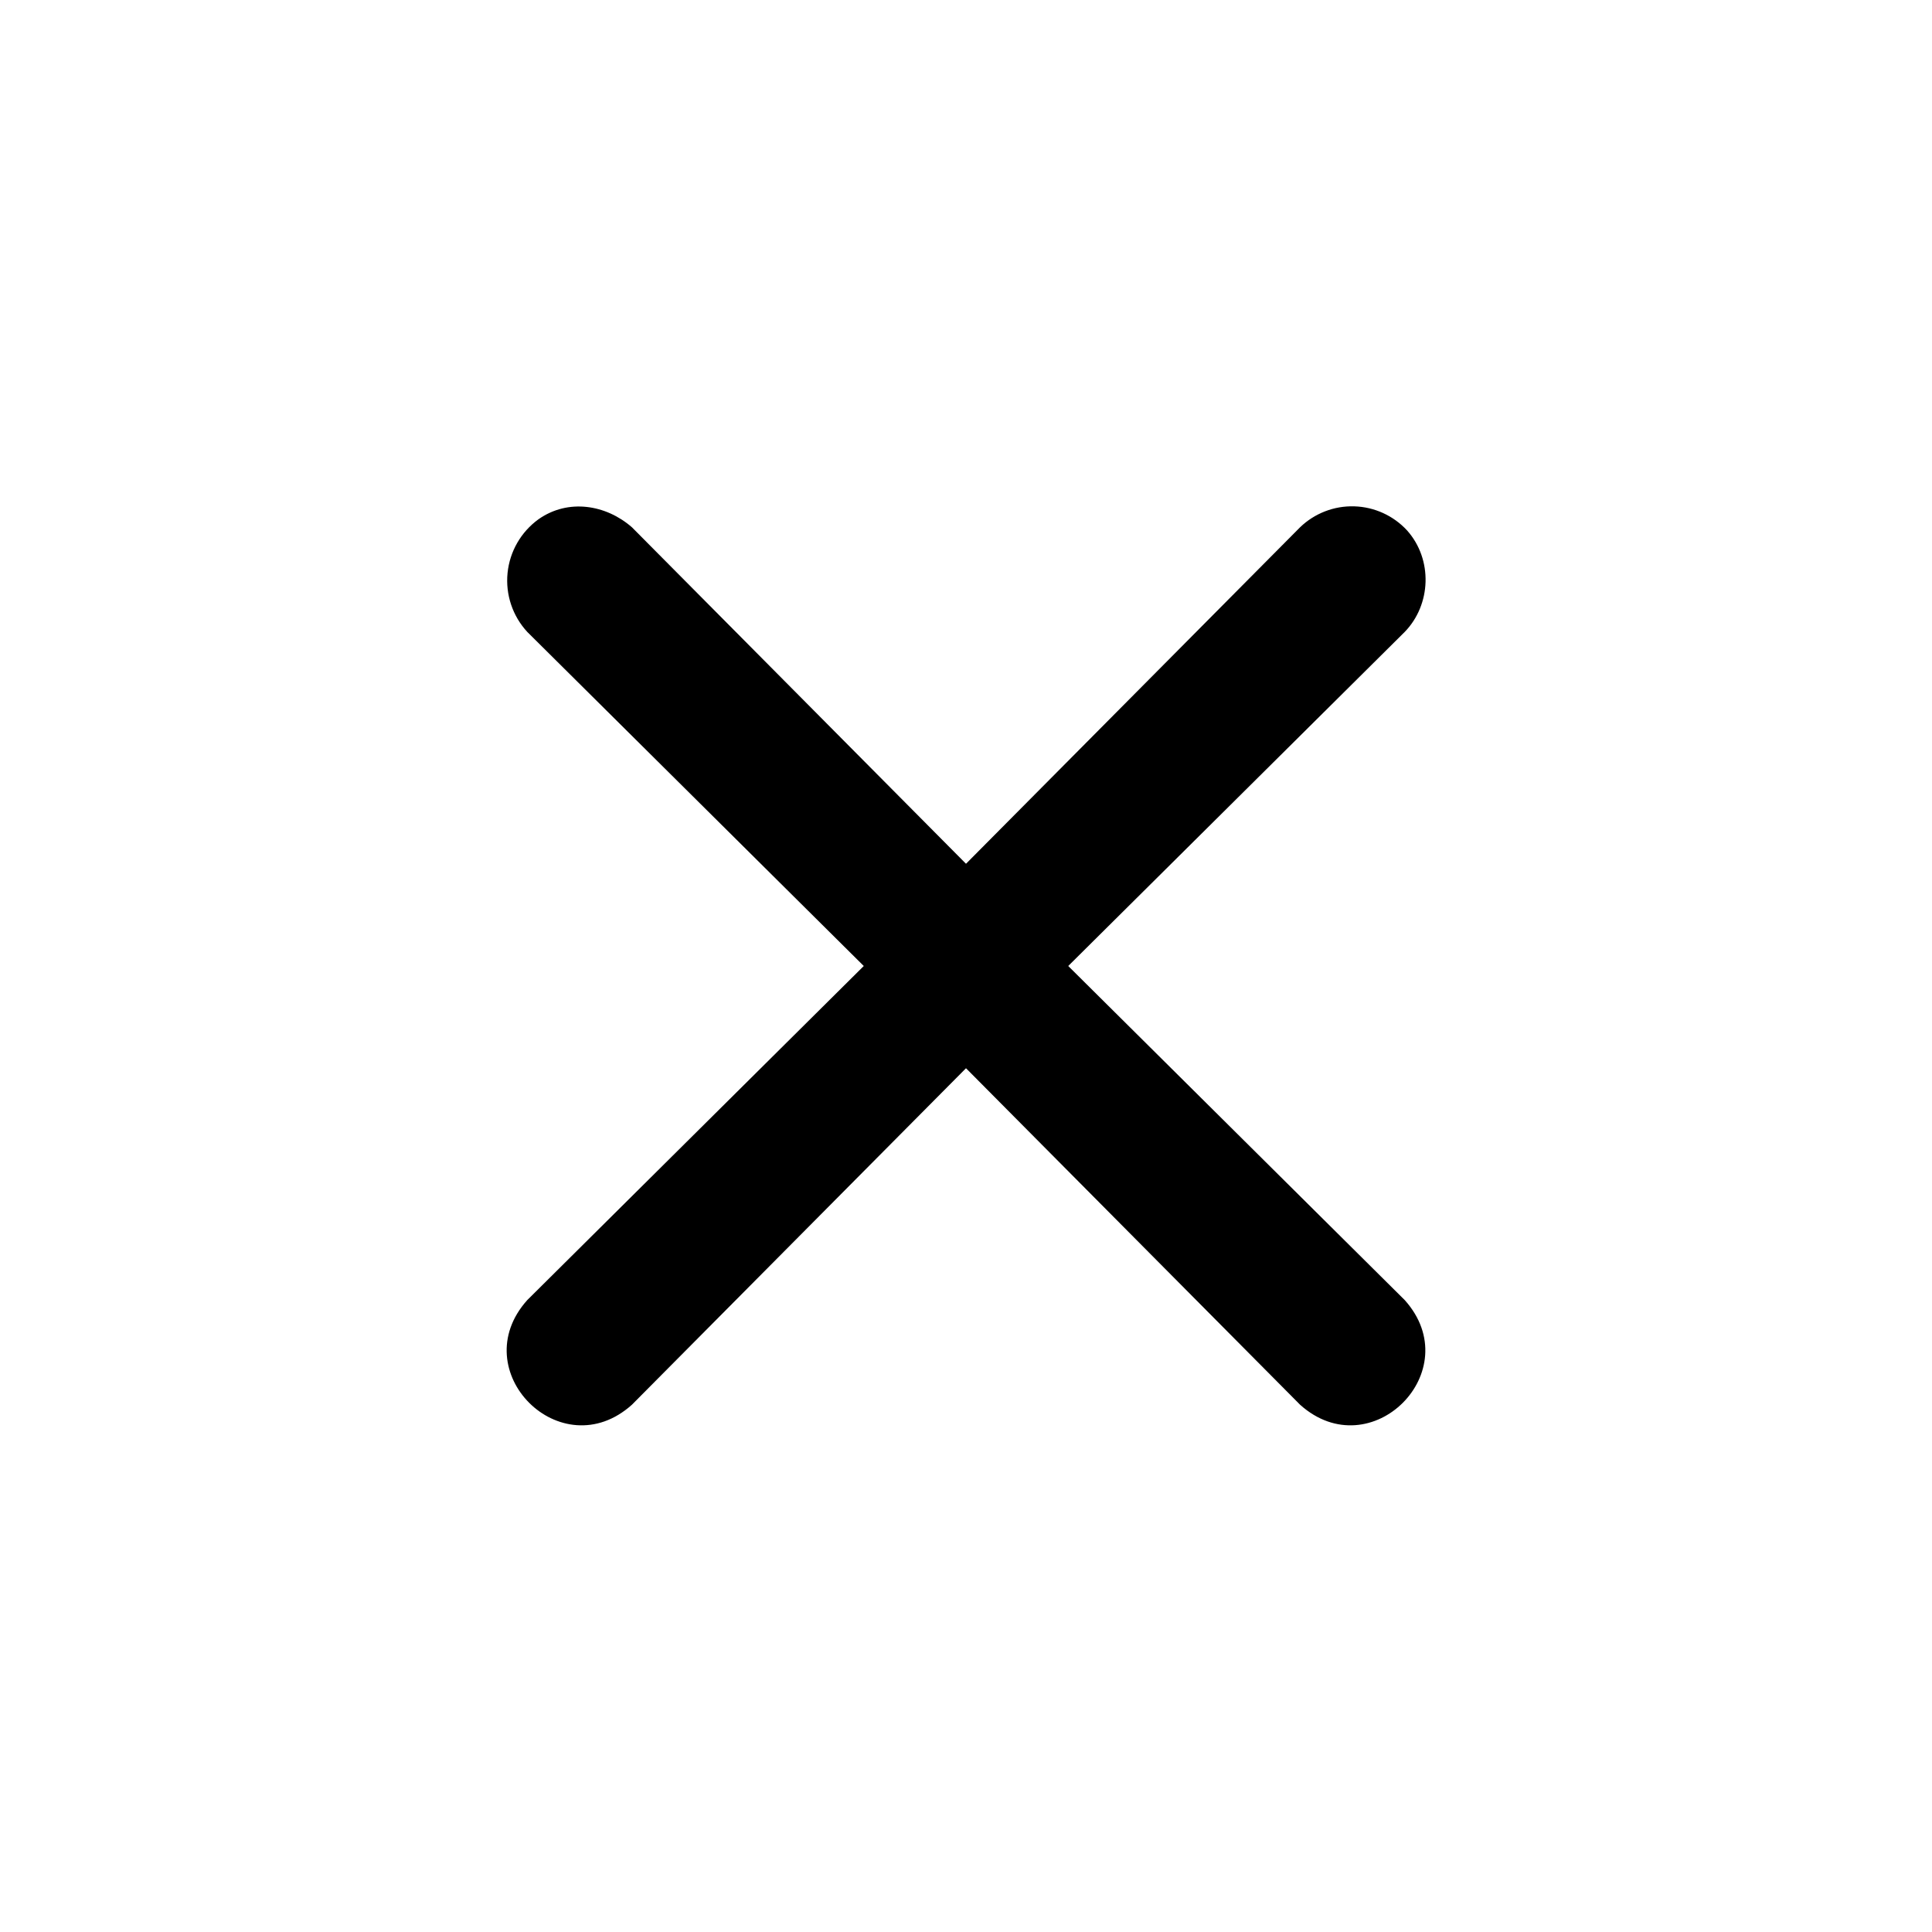
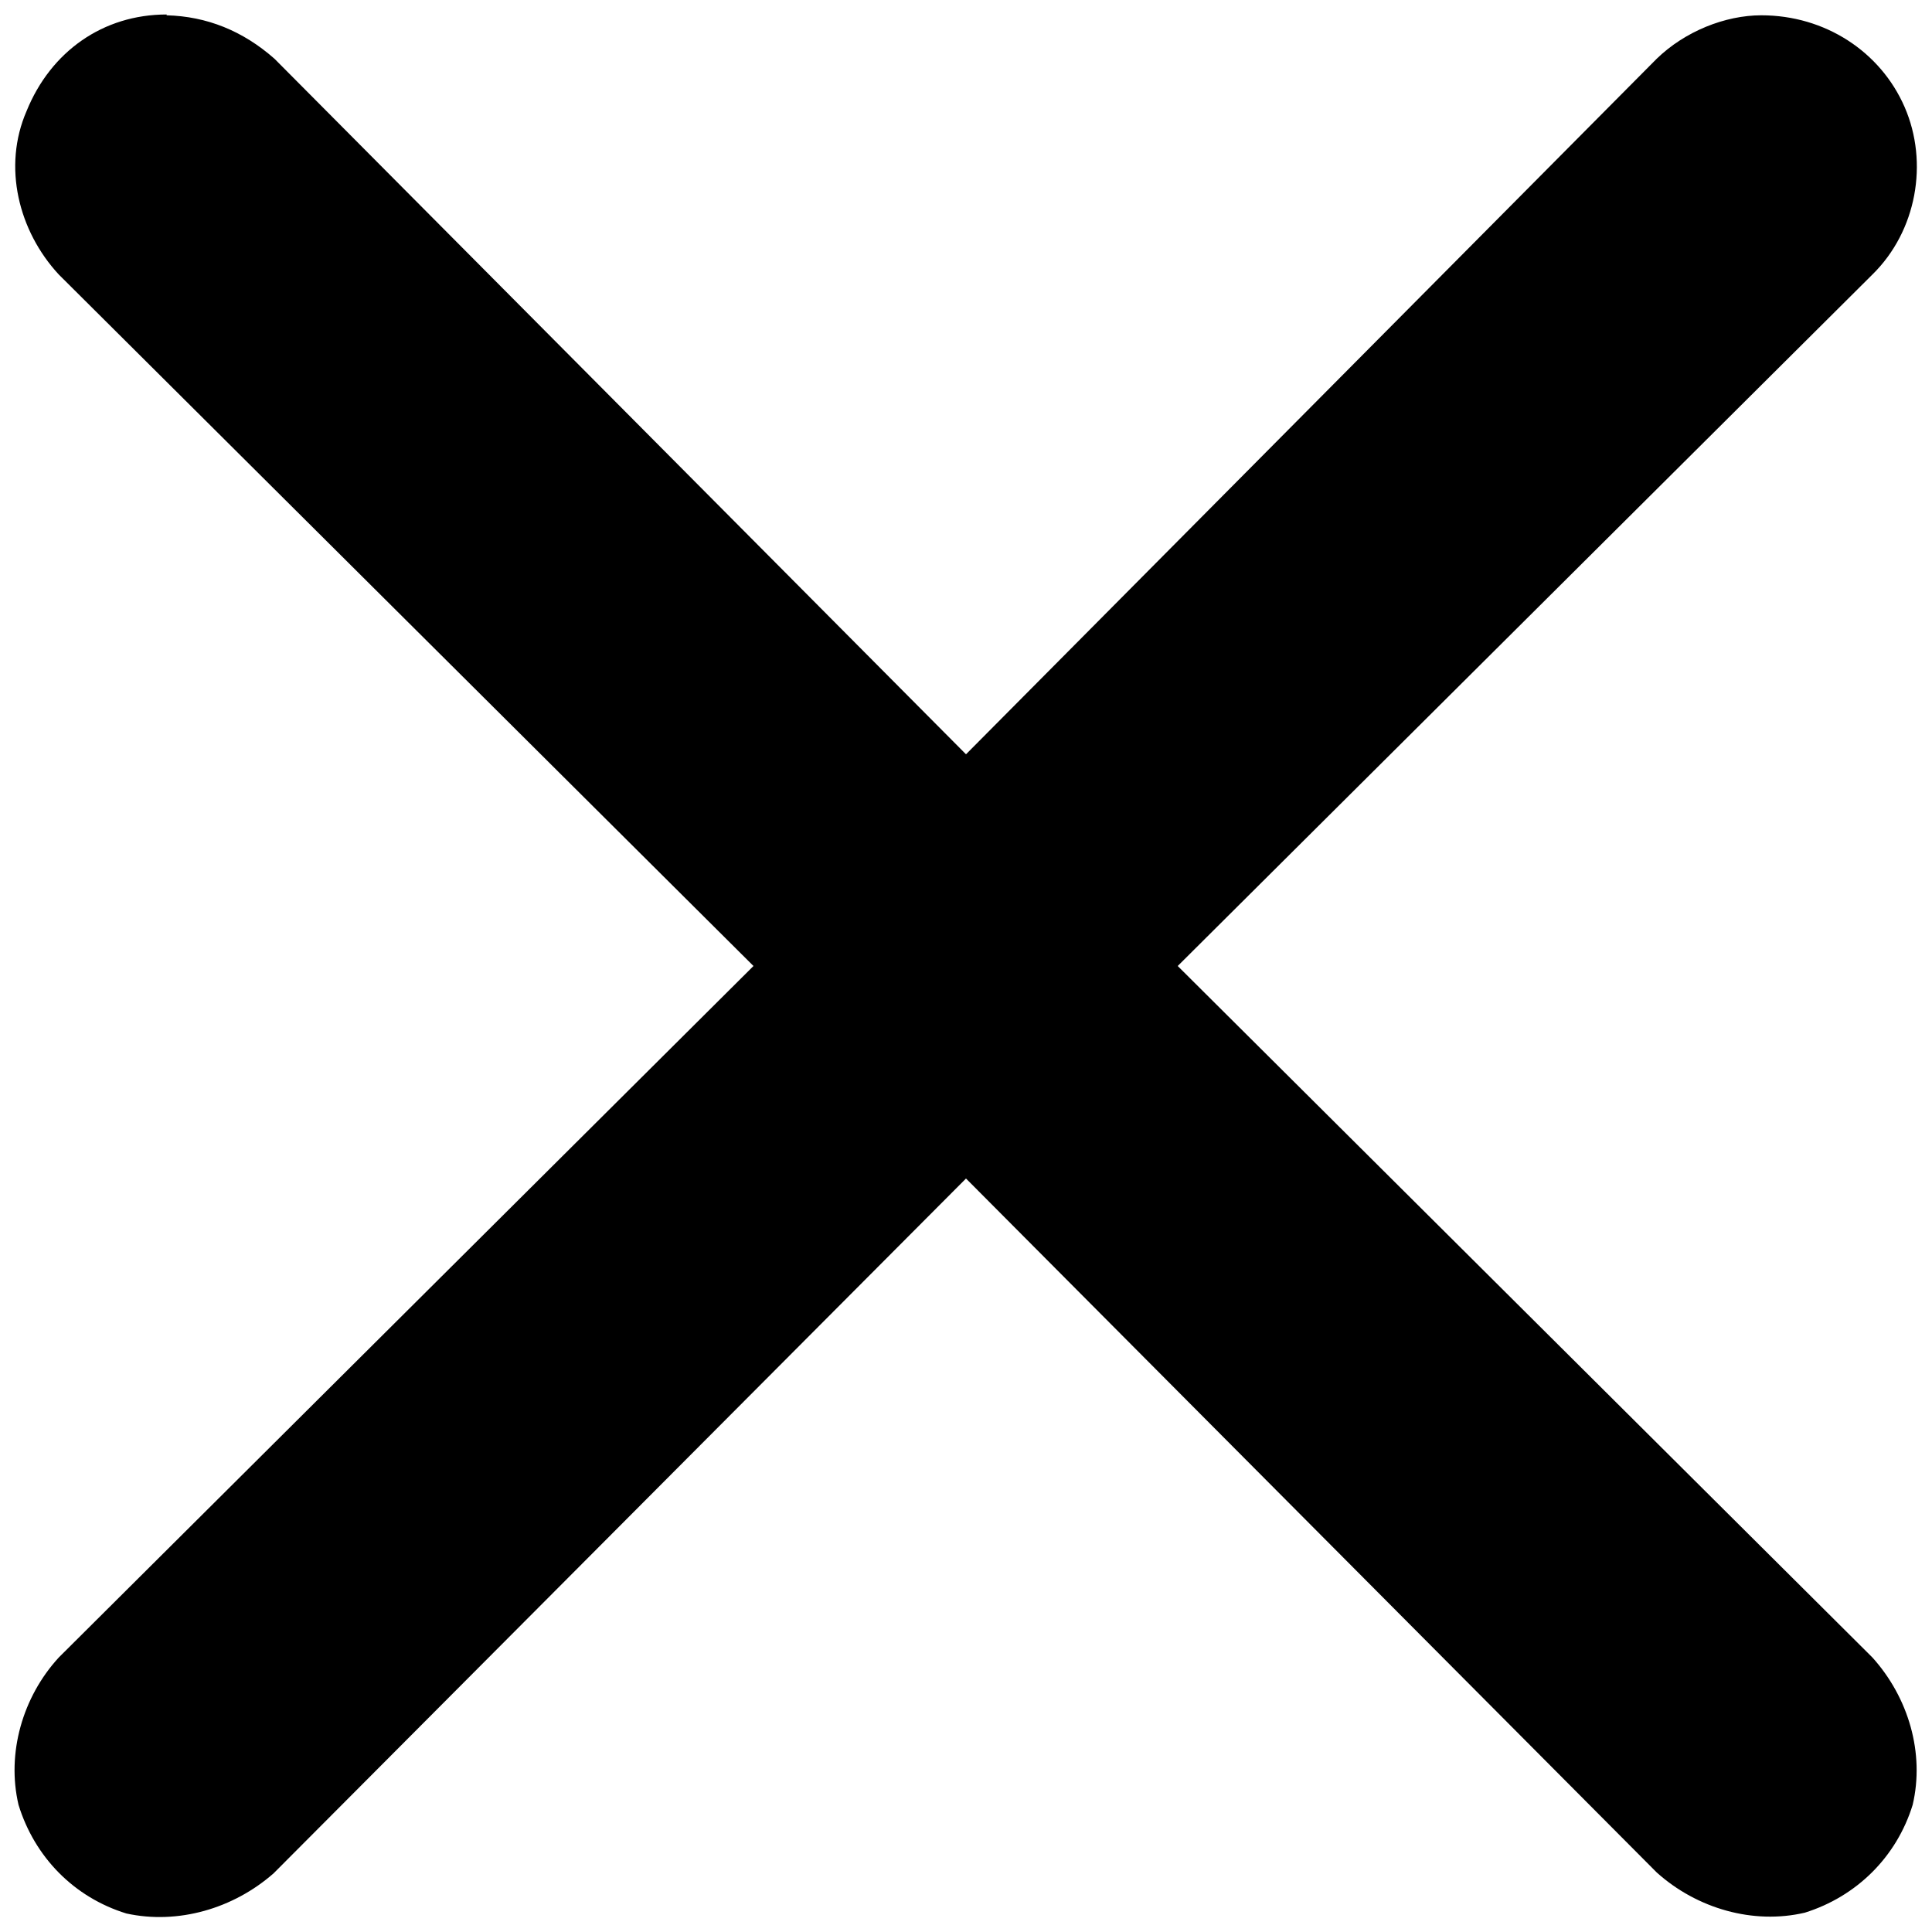
<svg xmlns="http://www.w3.org/2000/svg" viewBox="0 0 24 24">
-   <path d="M7.85 6.55 12 10.73l4.15-4.18a.93.93 0 0 1 1.33.04c.32.36.3.92-.03 1.26L13.27 12l4.18 4.15c.79.88-.42 2.09-1.3 1.3L12 13.27l-4.15 4.18c-.88.79-2.09-.42-1.3-1.3L10.73 12 6.55 7.85a.94.94 0 0 1 .14-1.4c.37-.26.84-.18 1.16.1" />
+   <path d="M2.07.19q.75.02 1.34.54L12 9.37 20.58.73c.35-.34.85-.54 1.3-.54.79 0 1.48.45 1.78 1.14s.15 1.54-.4 2.08L14.63 12l8.63 8.59c.45.5.65 1.19.5 1.83-.2.65-.7 1.14-1.34 1.34-.64.15-1.34-.05-1.84-.5L12 14.64 3.4 23.27c-.5.44-1.19.64-1.83.5-.65-.2-1.14-.7-1.34-1.35-.15-.64.05-1.34.5-1.83L9.36 12 .73 3.41c-.5-.54-.7-1.34-.4-2.03.3-.74.95-1.2 1.74-1.2" />
</svg>
